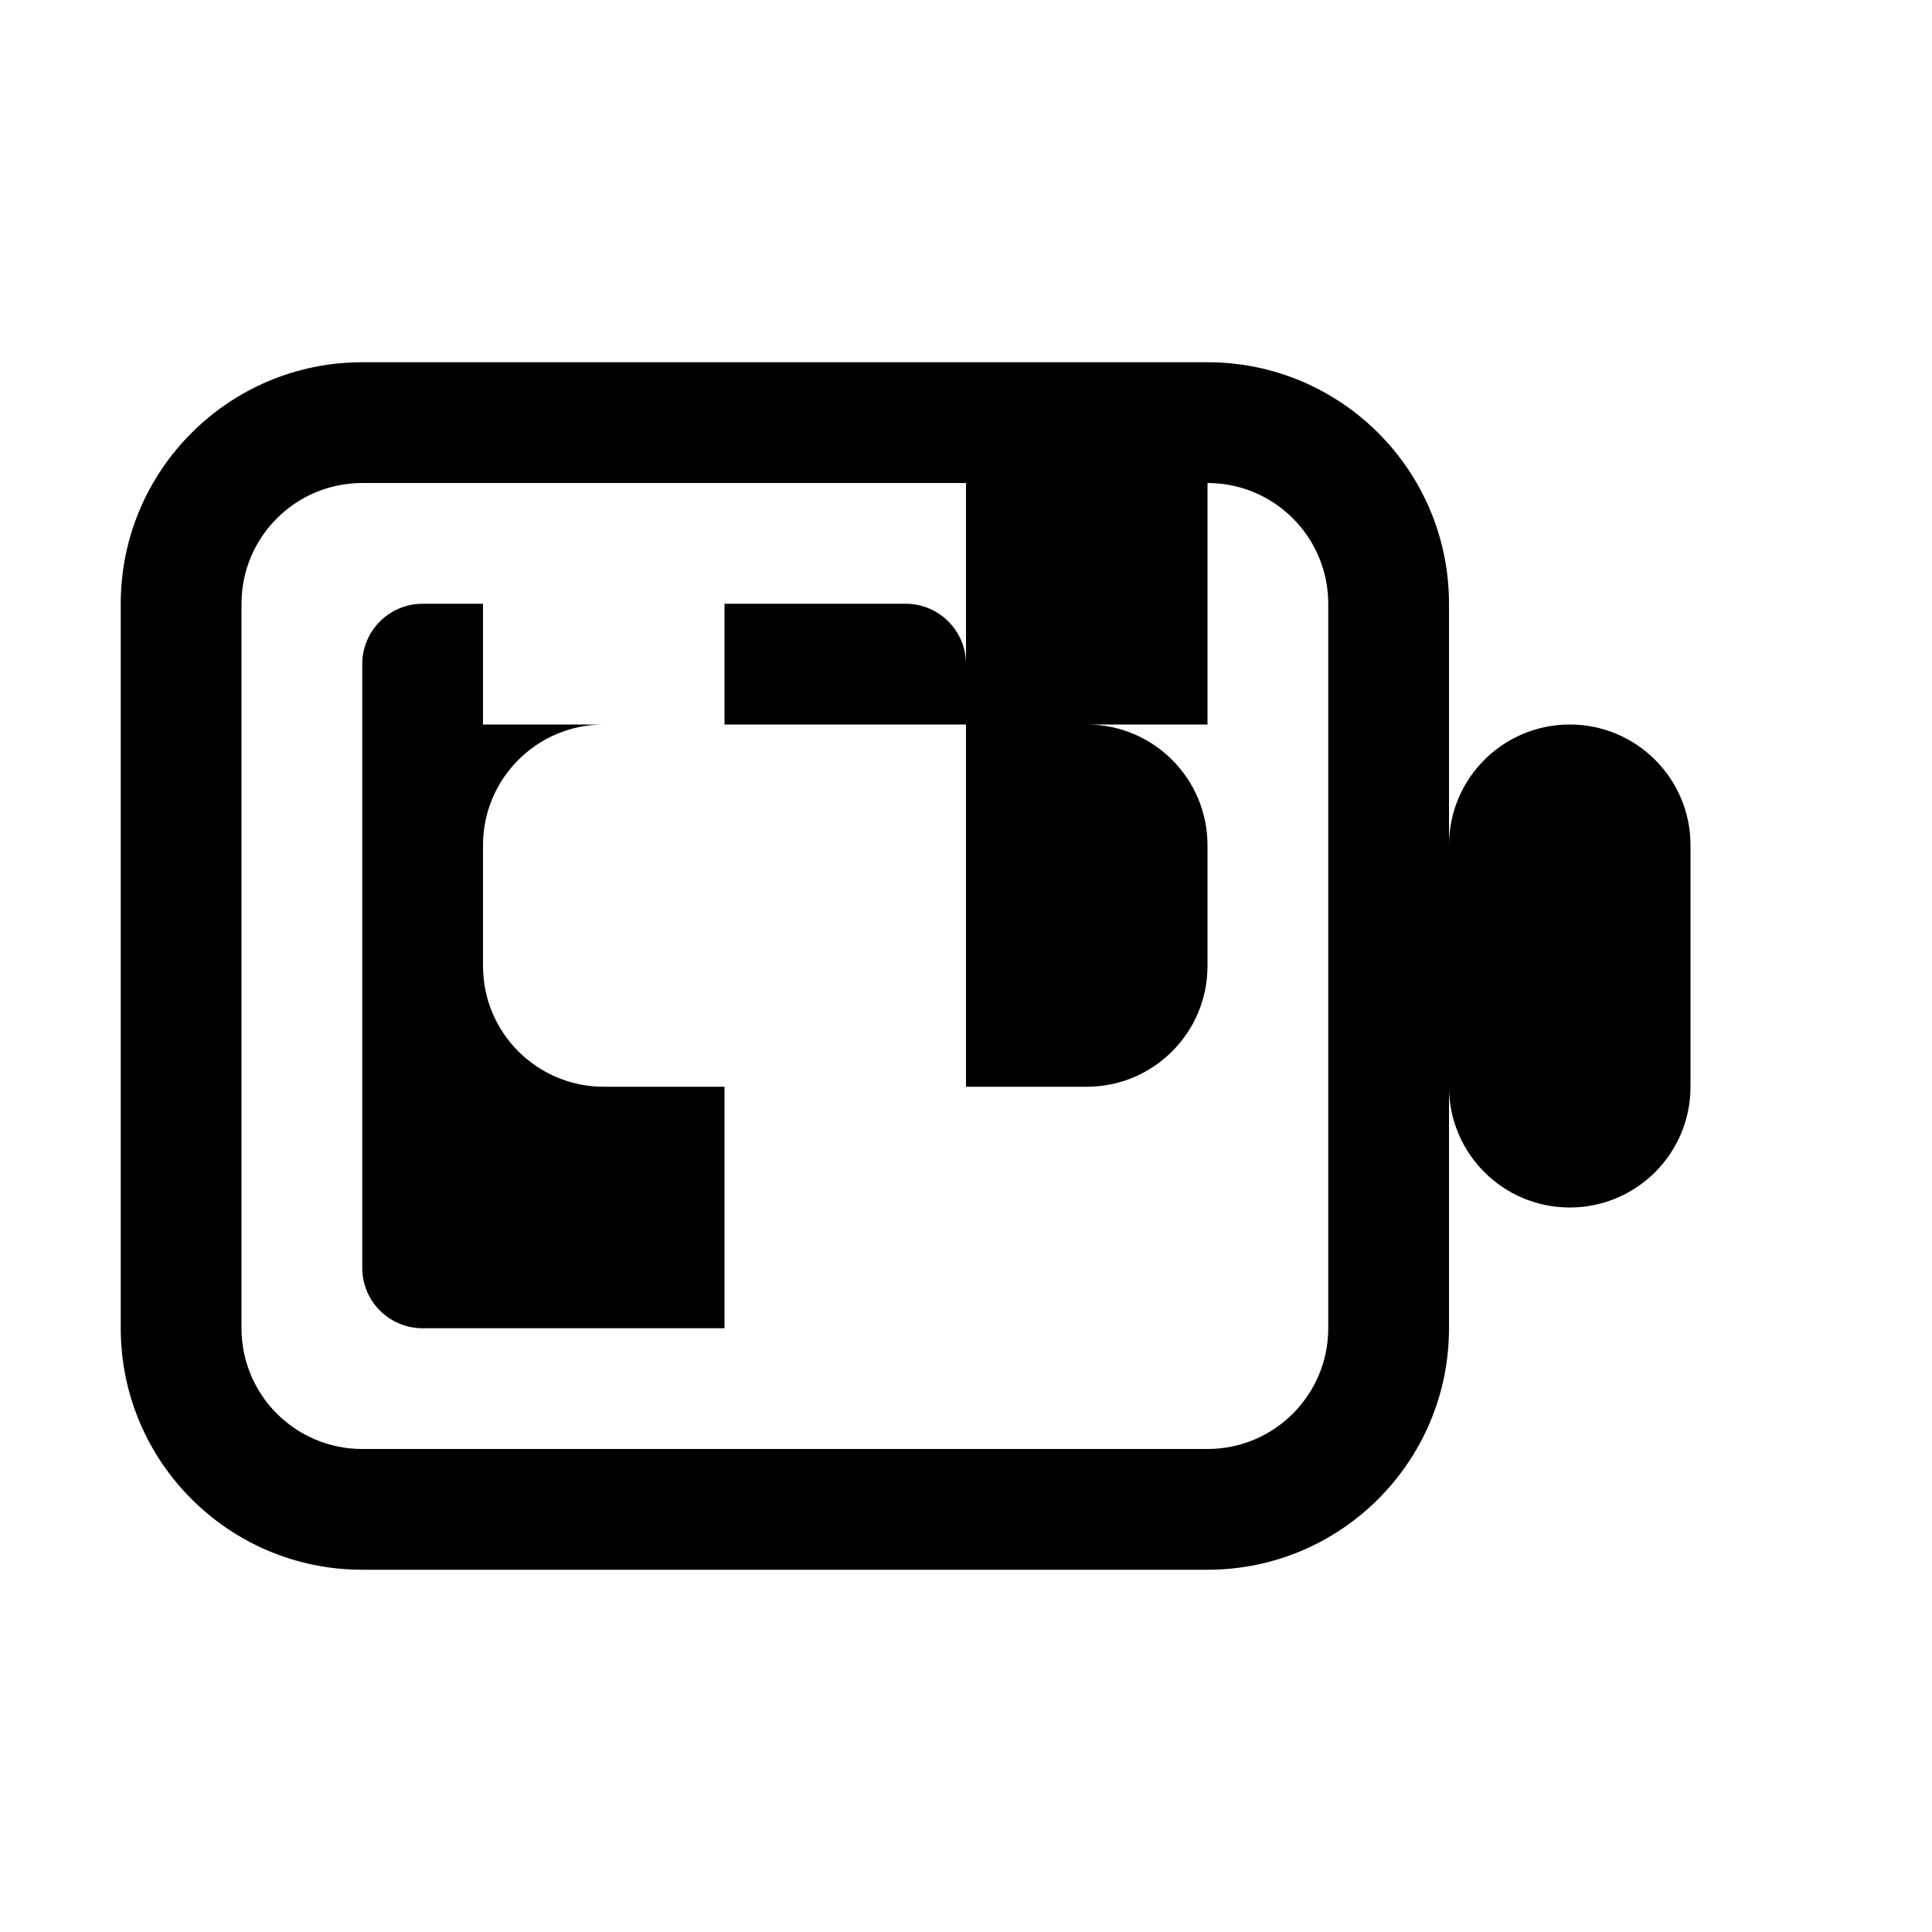
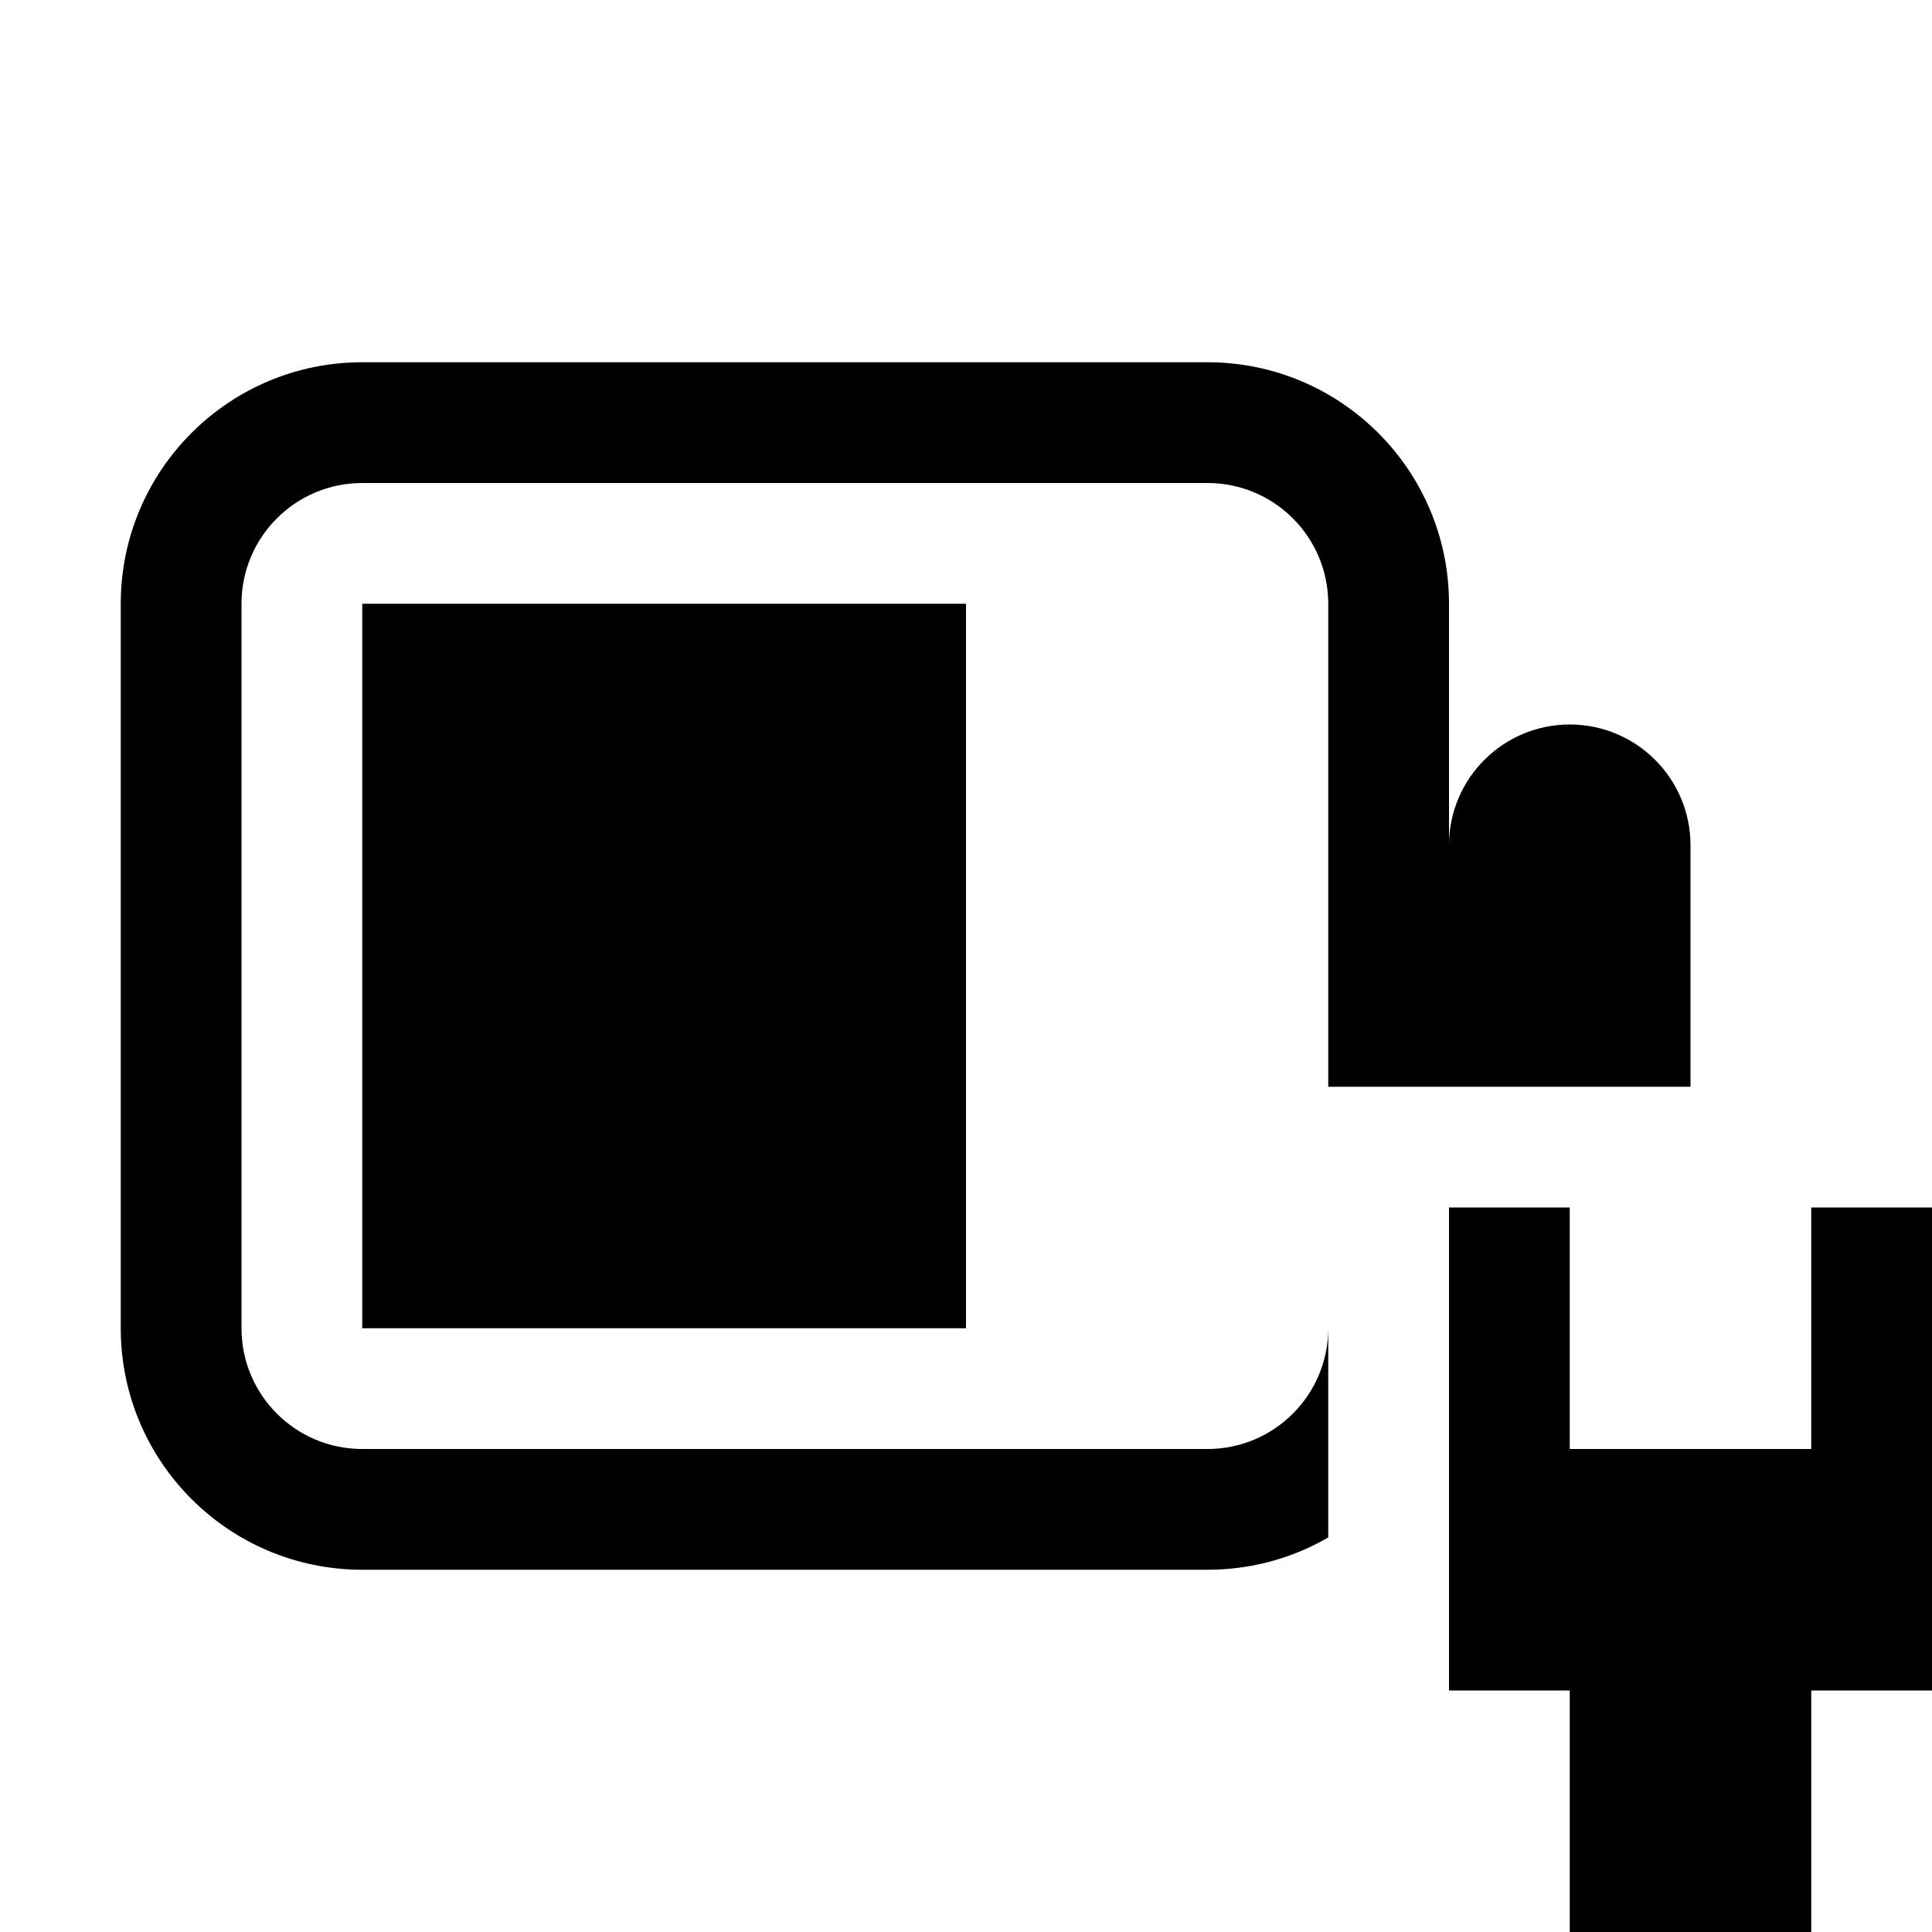
<svg xmlns="http://www.w3.org/2000/svg" width="16" height="16" viewBox="0 0 16 16">
  <defs>
-     <clipPath id="hole">
-       <path clip-rule="evenodd" fill-rule="evenodd" d="M0 0H16V16H0zM4 4h2v2h-2zM8 4h2v2h-2zM5 6h4a1 1 0 0 1 1 1v1a1 1 0 0 1 -1 1h-4a1 1 0 0 1 -1 -1v-1a1 1 0 0 1 1 -1zM6 9h2v3h-2z" />
-     </clipPath>
-     <clipPath id="empty">
-       <path d="M8 0h16v16h-16z" />
+     <clipPath id="moat">
+       <path clip-rule="evenodd" fill-rule="evenodd" d="M0 0H16V16H0zM11 9h6v1h-6zM11 10h6v1h-6zM11 11h6v1h-6zM11 12h6v1h-6zM11 13h6v1h-6zM11 14h6v1h-6zM12 15h4v1h-4zM12 16h4v1h-4z" />
    </clipPath>
  </defs>
-   <path fill-rule="evenodd" fill="#000000" d="M3 3h7a2 2 0 0 1 2 2v6a2 2 0 0 1 -2 2h-7a2 2 0 0 1 -2 -2v-6a2 2 0 0 1 2 -2zM3 4h7a1 1 0 0 1 1 1v6a1 1 0 0 1 -1 1h-7a1 1 0 0 1 -1 -1v-6a1 1 0 0 1 1 -1zM13 6h0a1 1 0 0 1 1 1v2a1 1 0 0 1 -1 1h0a1 1 0 0 1 -1 -1v-2a1 1 0 0 1 1 -1z" />
-   <g clip-path="url(#hole)">
-     <path fill="#000000" d="M3.5 5h4a0.5 0.5 0 0 1 0.5 0.5v5a0.5 0.5 0 0 1 -0.5 0.5h-4a0.5 0.5 0 0 1 -0.5 -0.5v-5a0.5 0.5 0 0 1 0.5 -0.5z" />
+   <g clip-path="url(#moat)">
+     <path fill-rule="evenodd" fill="#000000" d="M3 3h7a2 2 0 0 1 2 2v6a2 2 0 0 1 -2 2h-7a2 2 0 0 1 -2 -2v-6a2 2 0 0 1 2 -2zM3 4h7a1 1 0 0 1 1 1v6a1 1 0 0 1 -1 1h-7a1 1 0 0 1 -1 -1v-6a1 1 0 0 1 1 -1zM13 6h0a1 1 0 0 1 1 1v2a1 1 0 0 1 -1 1h0a1 1 0 0 1 -1 -1v-2a1 1 0 0 1 1 -1z" />
+     <path fill="#000000" d="M3 5h5v6h-5z" />
  </g>
-   <g clip-path="url(#empty)">
-     <path fill="#000000" d="M4 4h2v2h-2zM8 4h2v2h-2zM5 6h4a1 1 0 0 1 1 1v1a1 1 0 0 1 -1 1h-4a1 1 0 0 1 -1 -1v-1a1 1 0 0 1 1 -1zM6 9h2v3h-2z" />
-   </g>
+   <path fill="#000000" d="M12 10h1v1h-1zM15 10h1v1h-1zM12 11h1v1h-1zM15 11h1v1h-1zM12 12h4v1h-4zM12 13h4v1h-4zM13 14h2v1h-2zM13 15h2v1h-2z" />
</svg>
